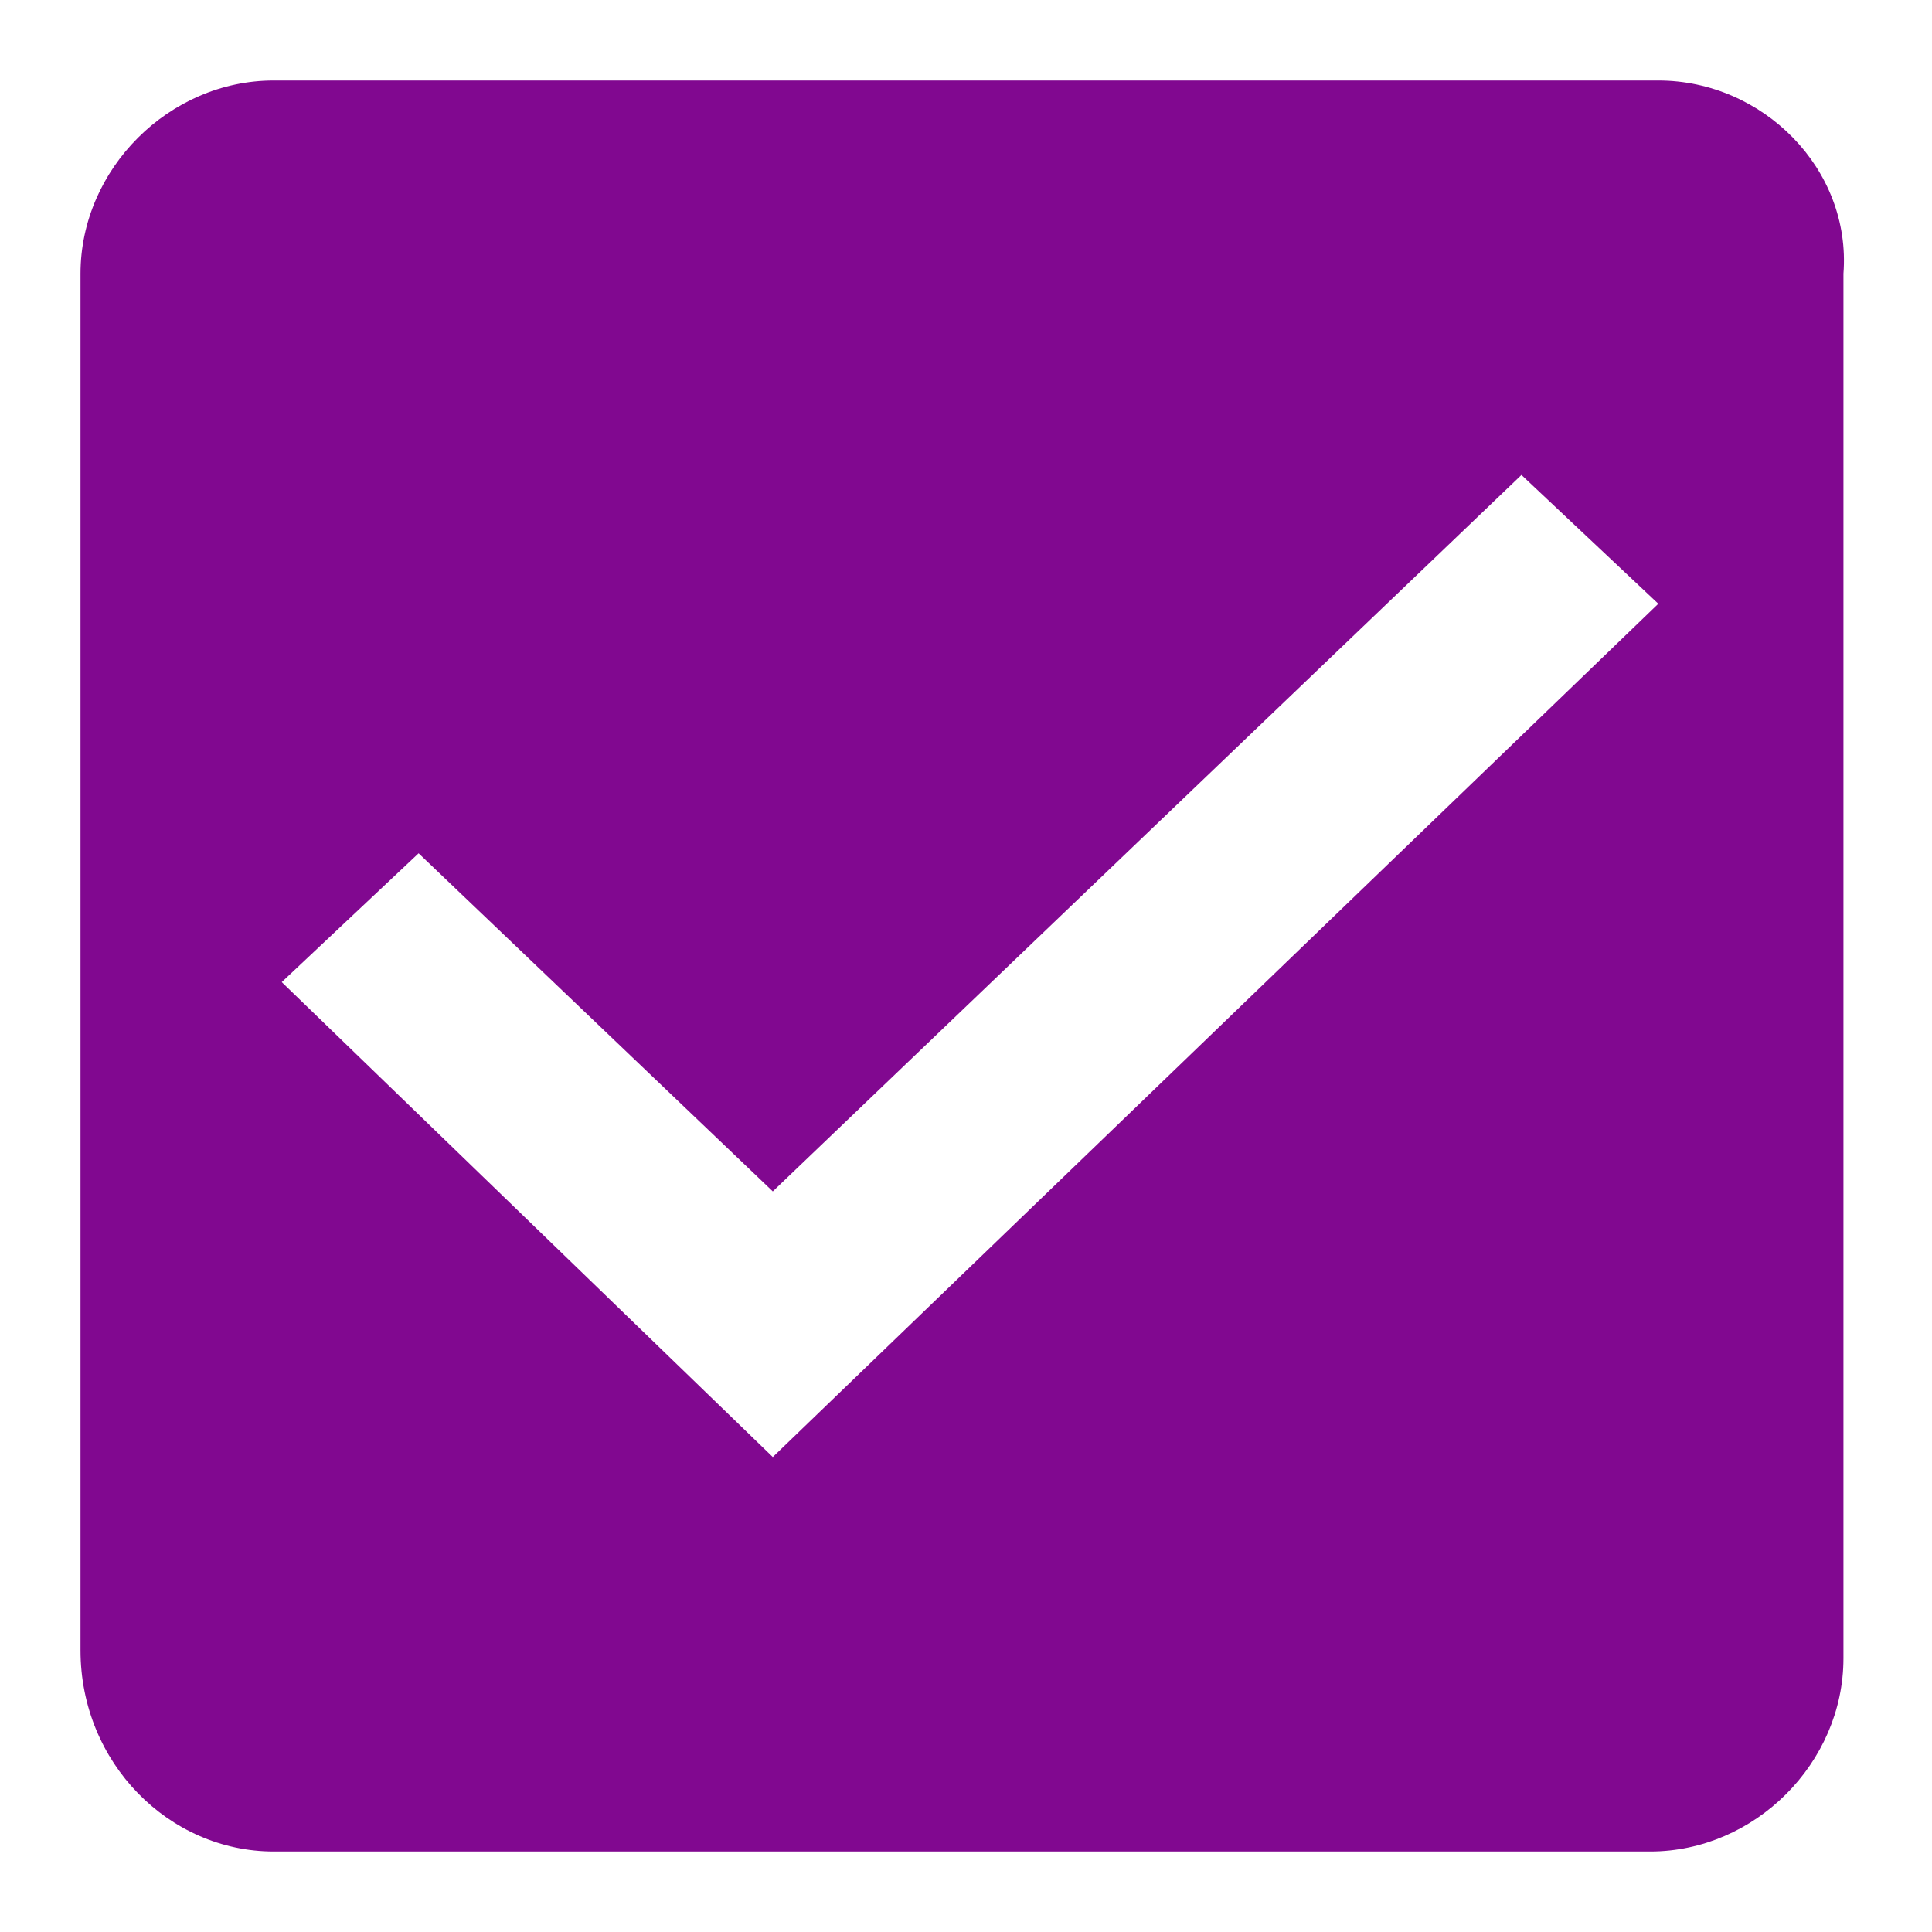
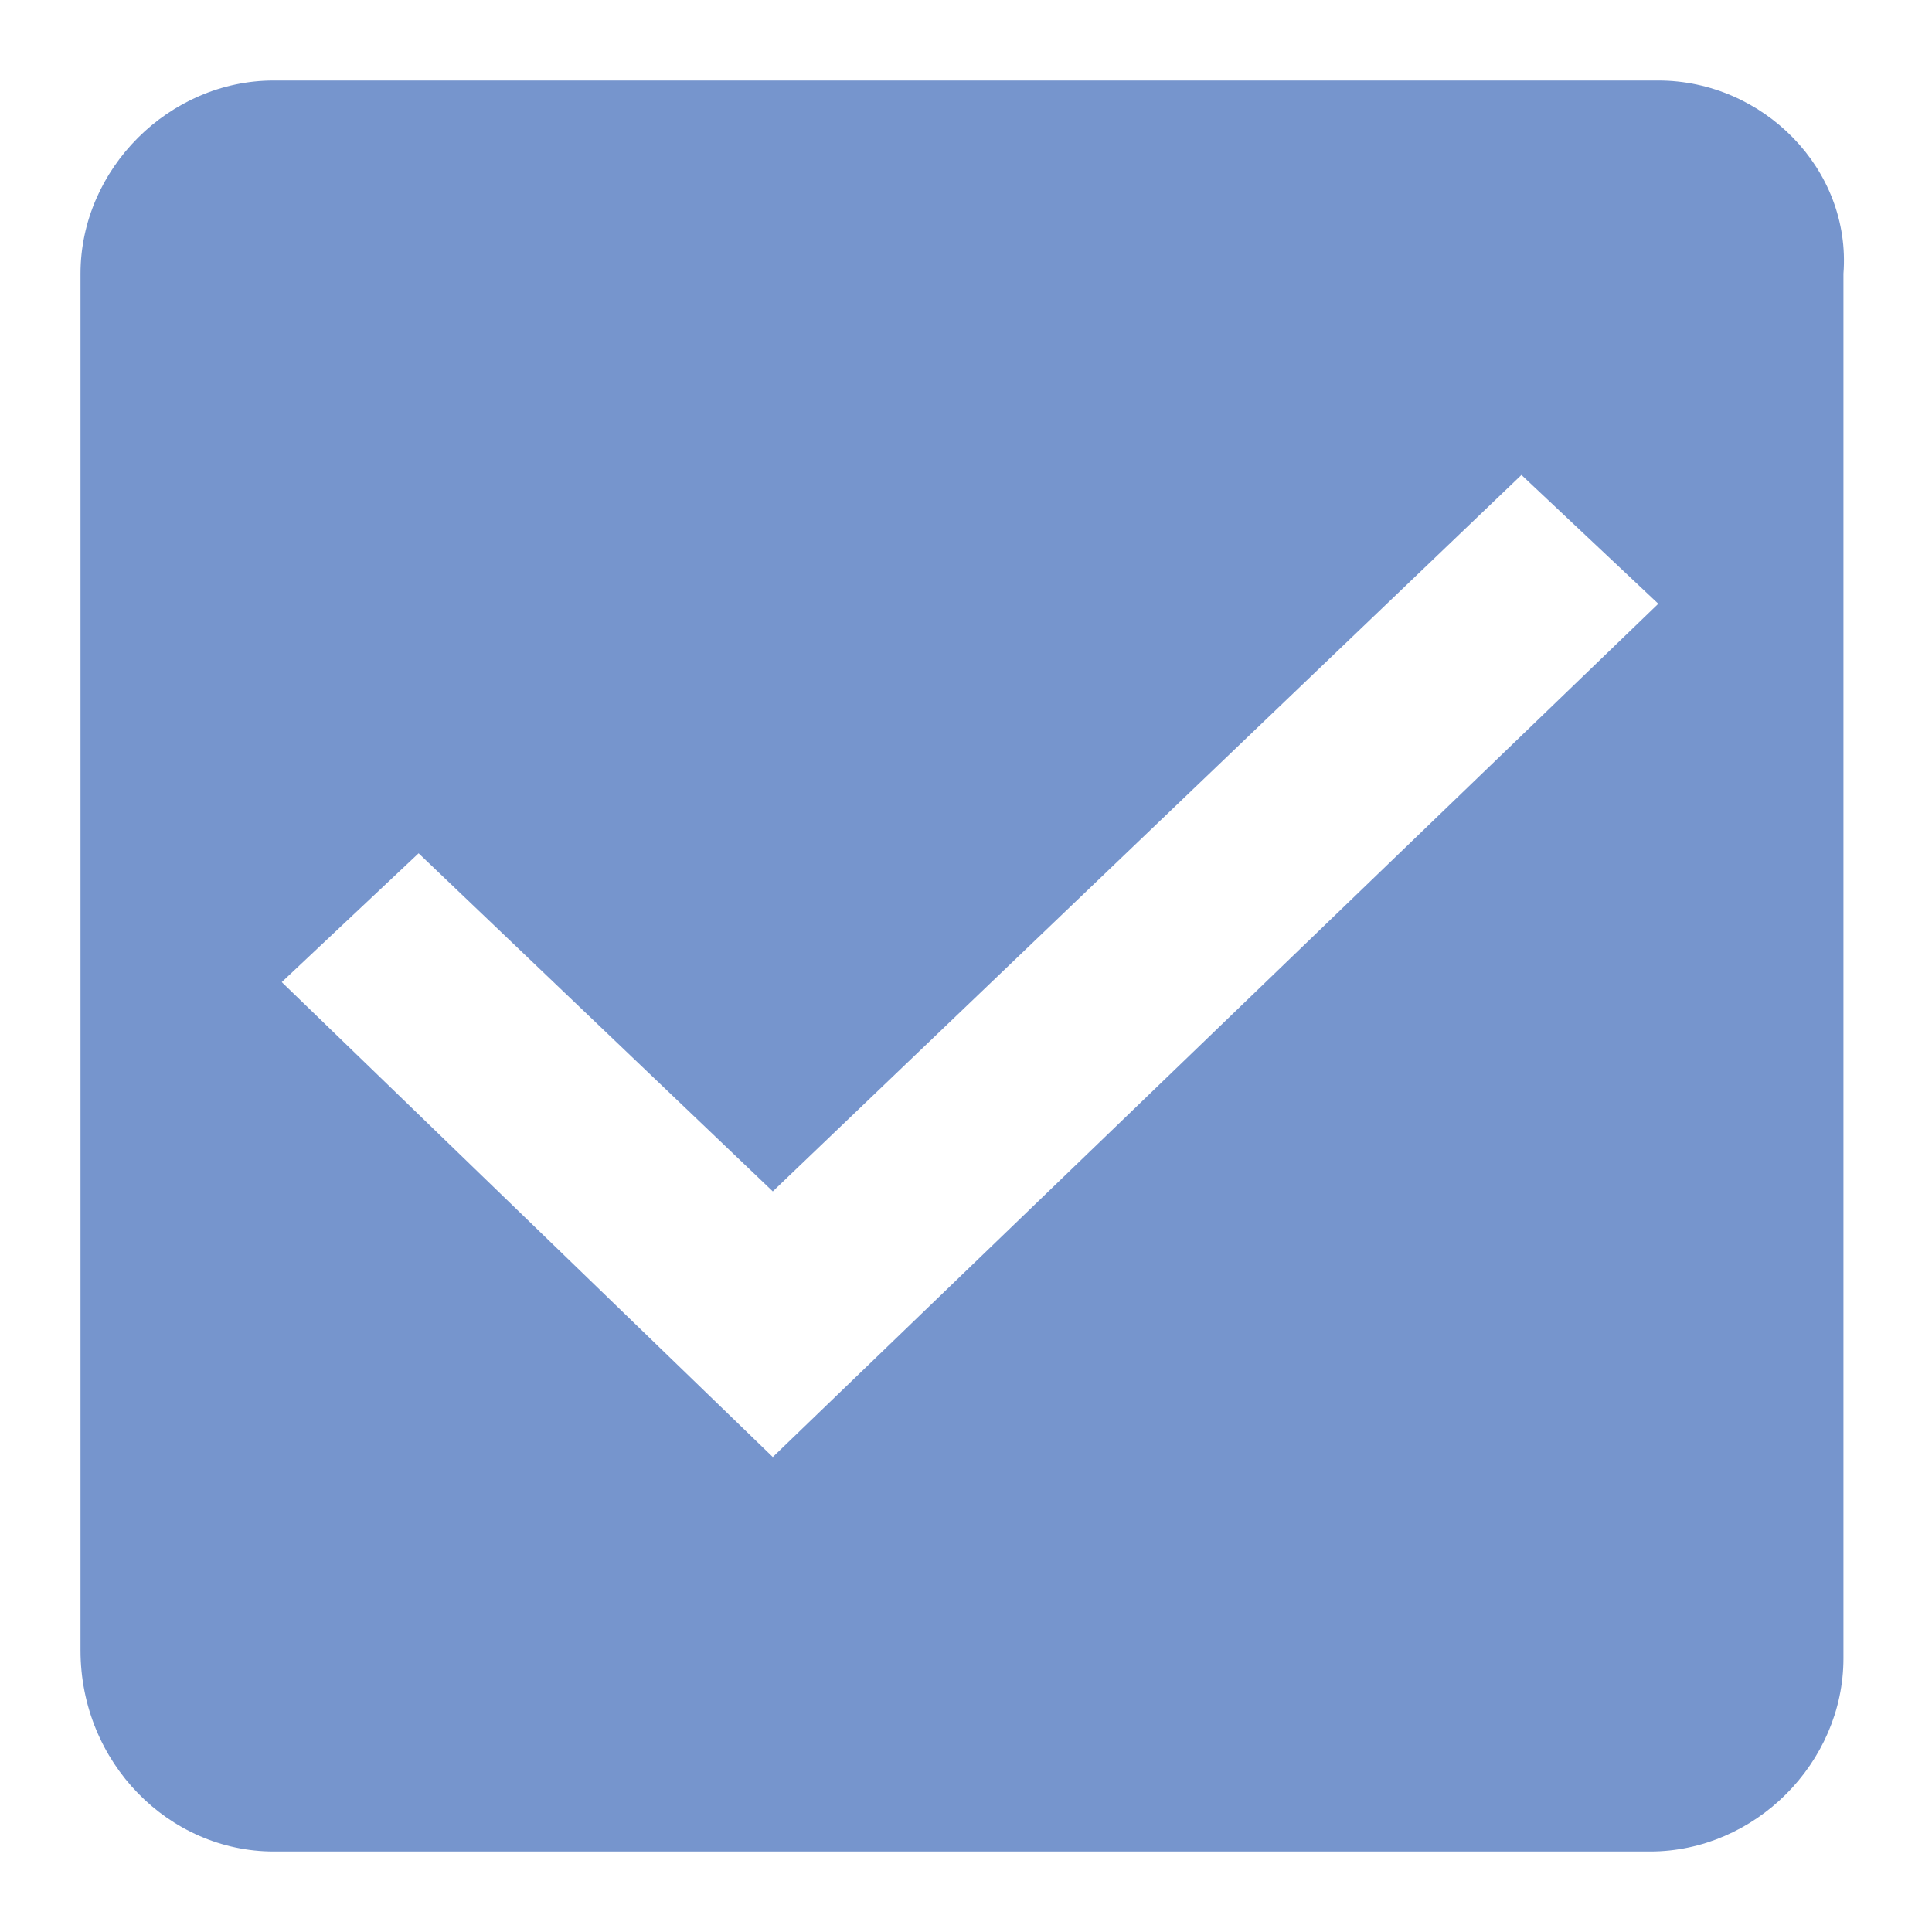
<svg xmlns="http://www.w3.org/2000/svg" version="1.1" id="svg10" x="0px" y="0px" viewBox="0 0 24 24" style="enable-background:new 0 0 24 24;" xml:space="preserve">
  <style type="text/css">
- 	.st0{fill-rule:evenodd;clip-rule:evenodd;fill:#810890;}
+ 	.st0{fill-rule:evenodd;clip-rule:evenodd;fill:#7695CD;}
	.st1{fill:none;}
</style>
  <g id="check_active" transform="translate(-290 -244)">
    <g id="Group_8199" transform="translate(291 245)">
      <path id="check_on_light" class="st0" d="M19.6,0H2.4C1.1,0,0,1.1,0,2.4v17.1C0,20.9,1.1,22,2.4,22h17.1c1.3,0,2.4-1.1,2.4-2.4    V2.4C22,1.1,20.9,0,19.6,0z M8.6,17.1l-6.1-5.9l1.7-1.6l4.4,4.2l9.3-8.9l1.7,1.6C19.6,6.5,8.6,17.1,8.6,17.1z" />
    </g>
    <path id="Rectangle_4538" class="st1" d="M290,244h24v24h-24V244z" />
  </g>
</svg>
